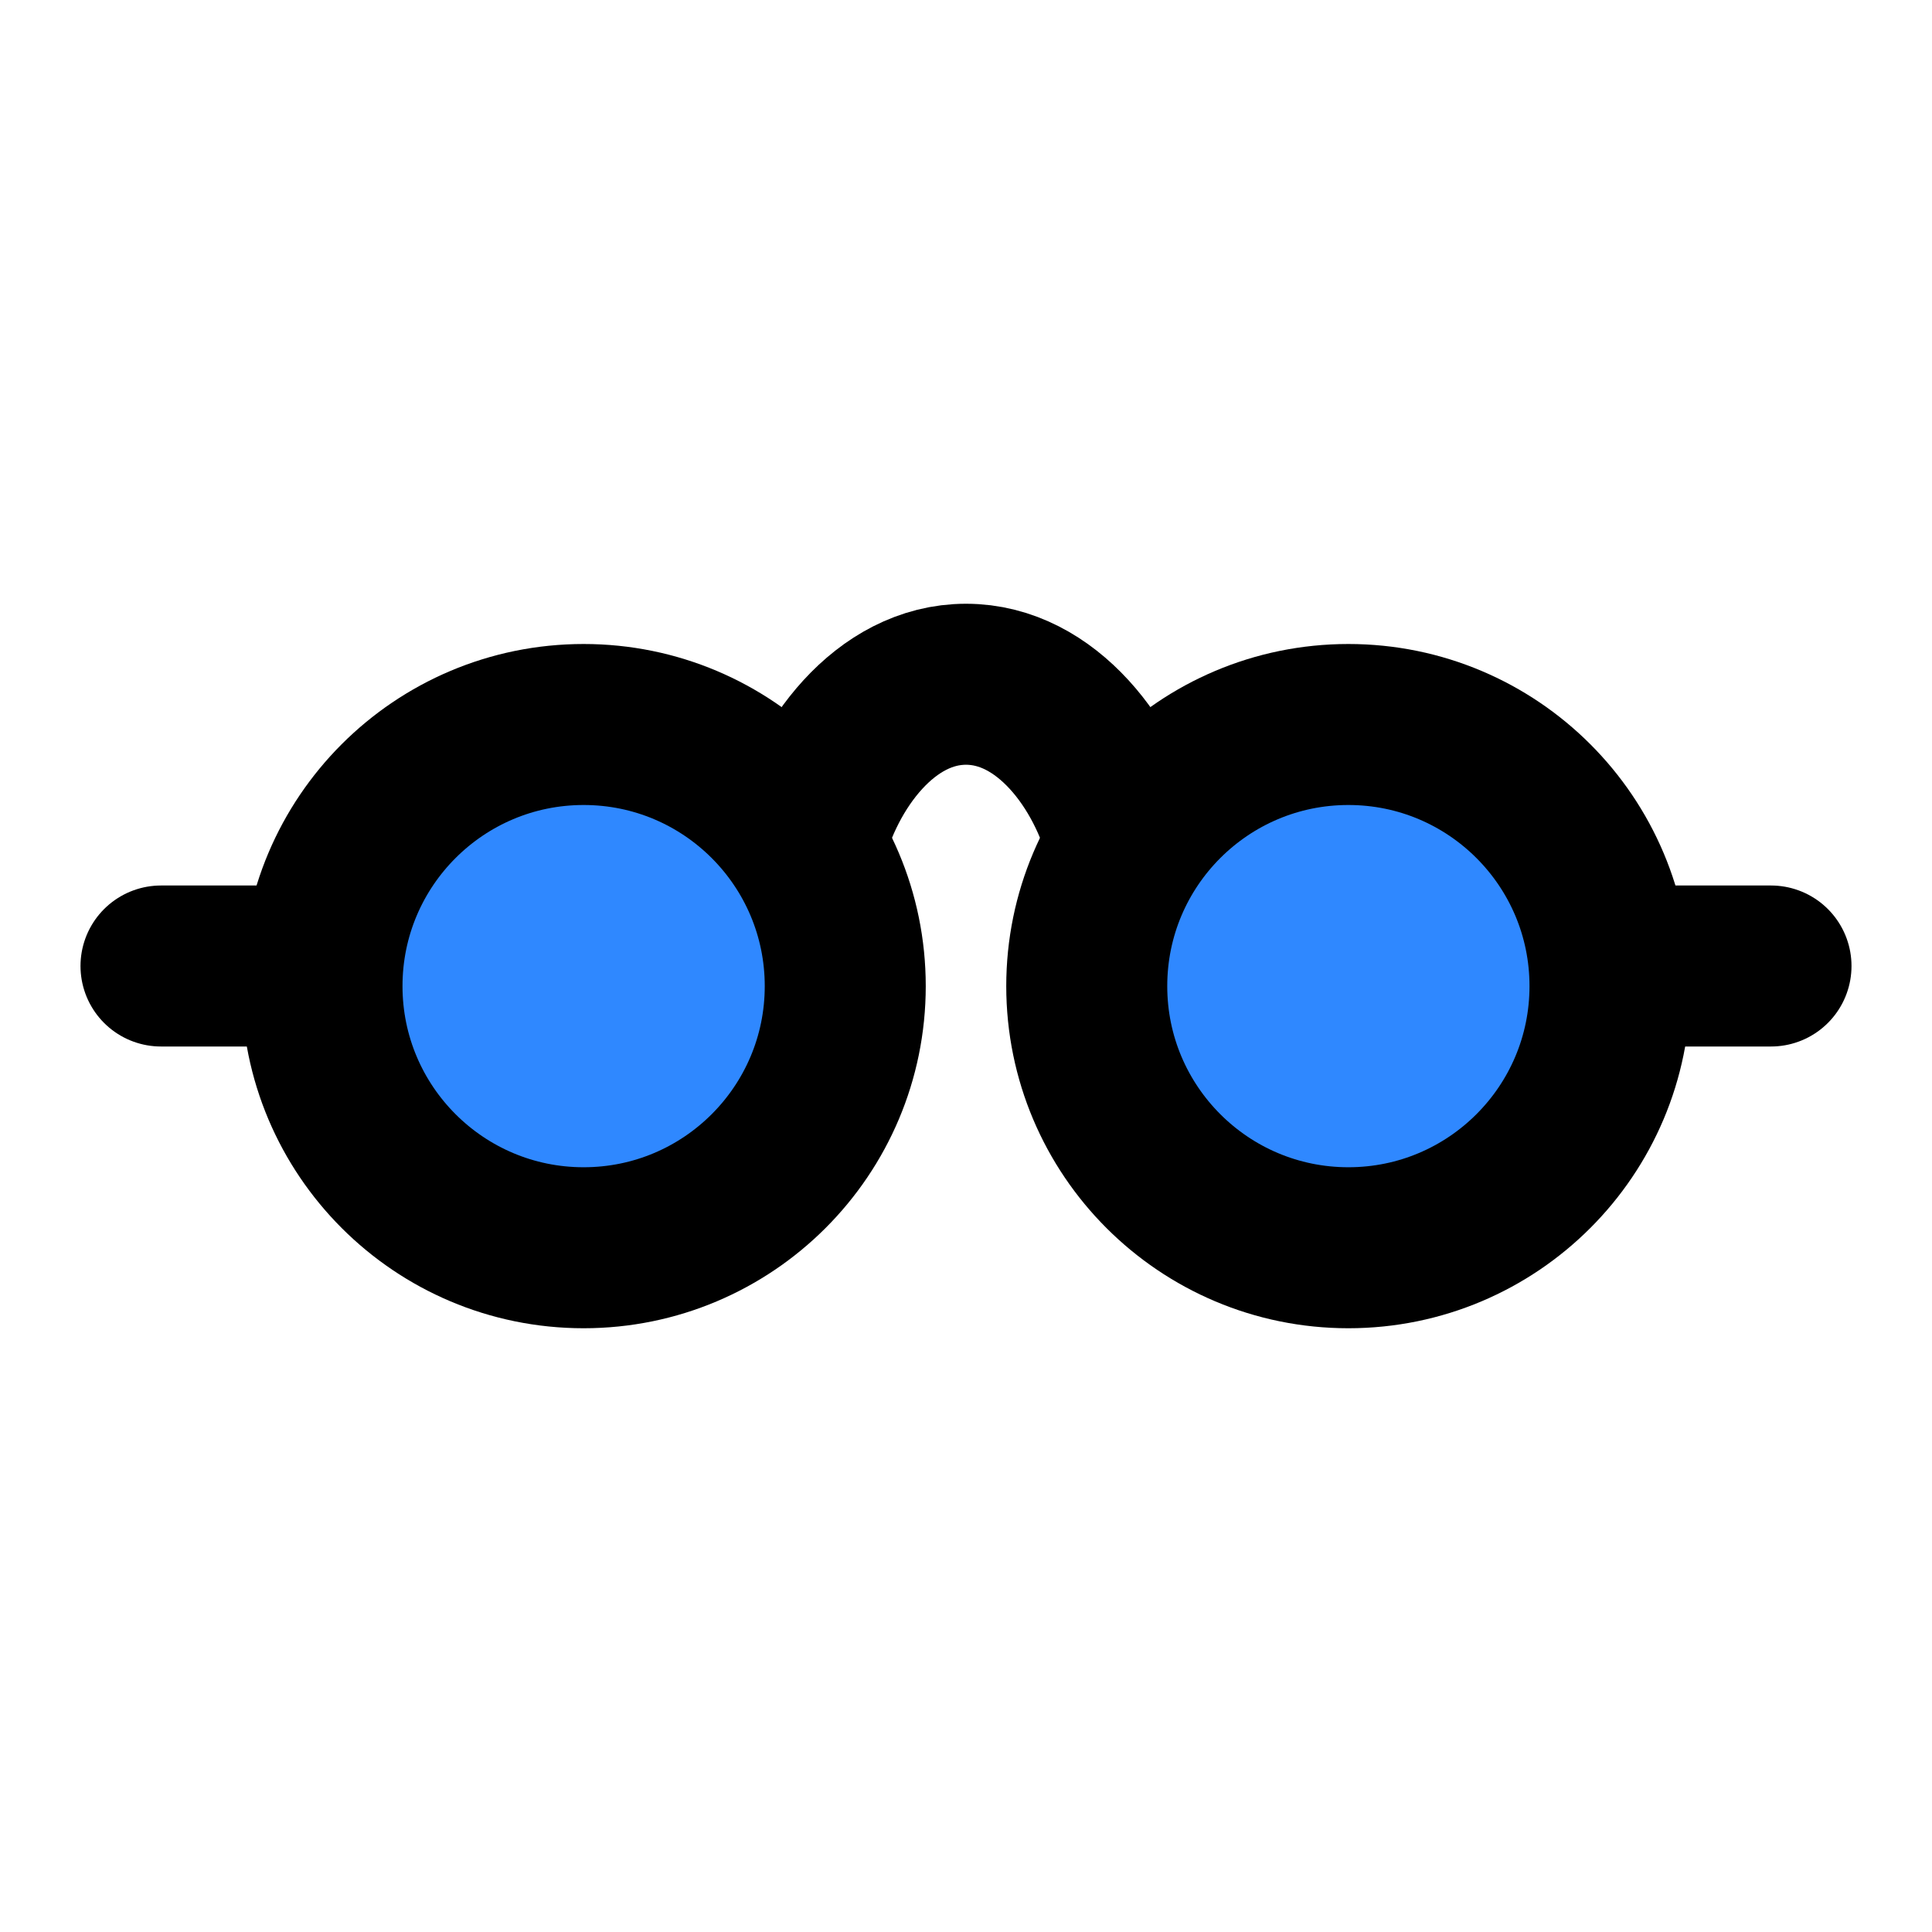
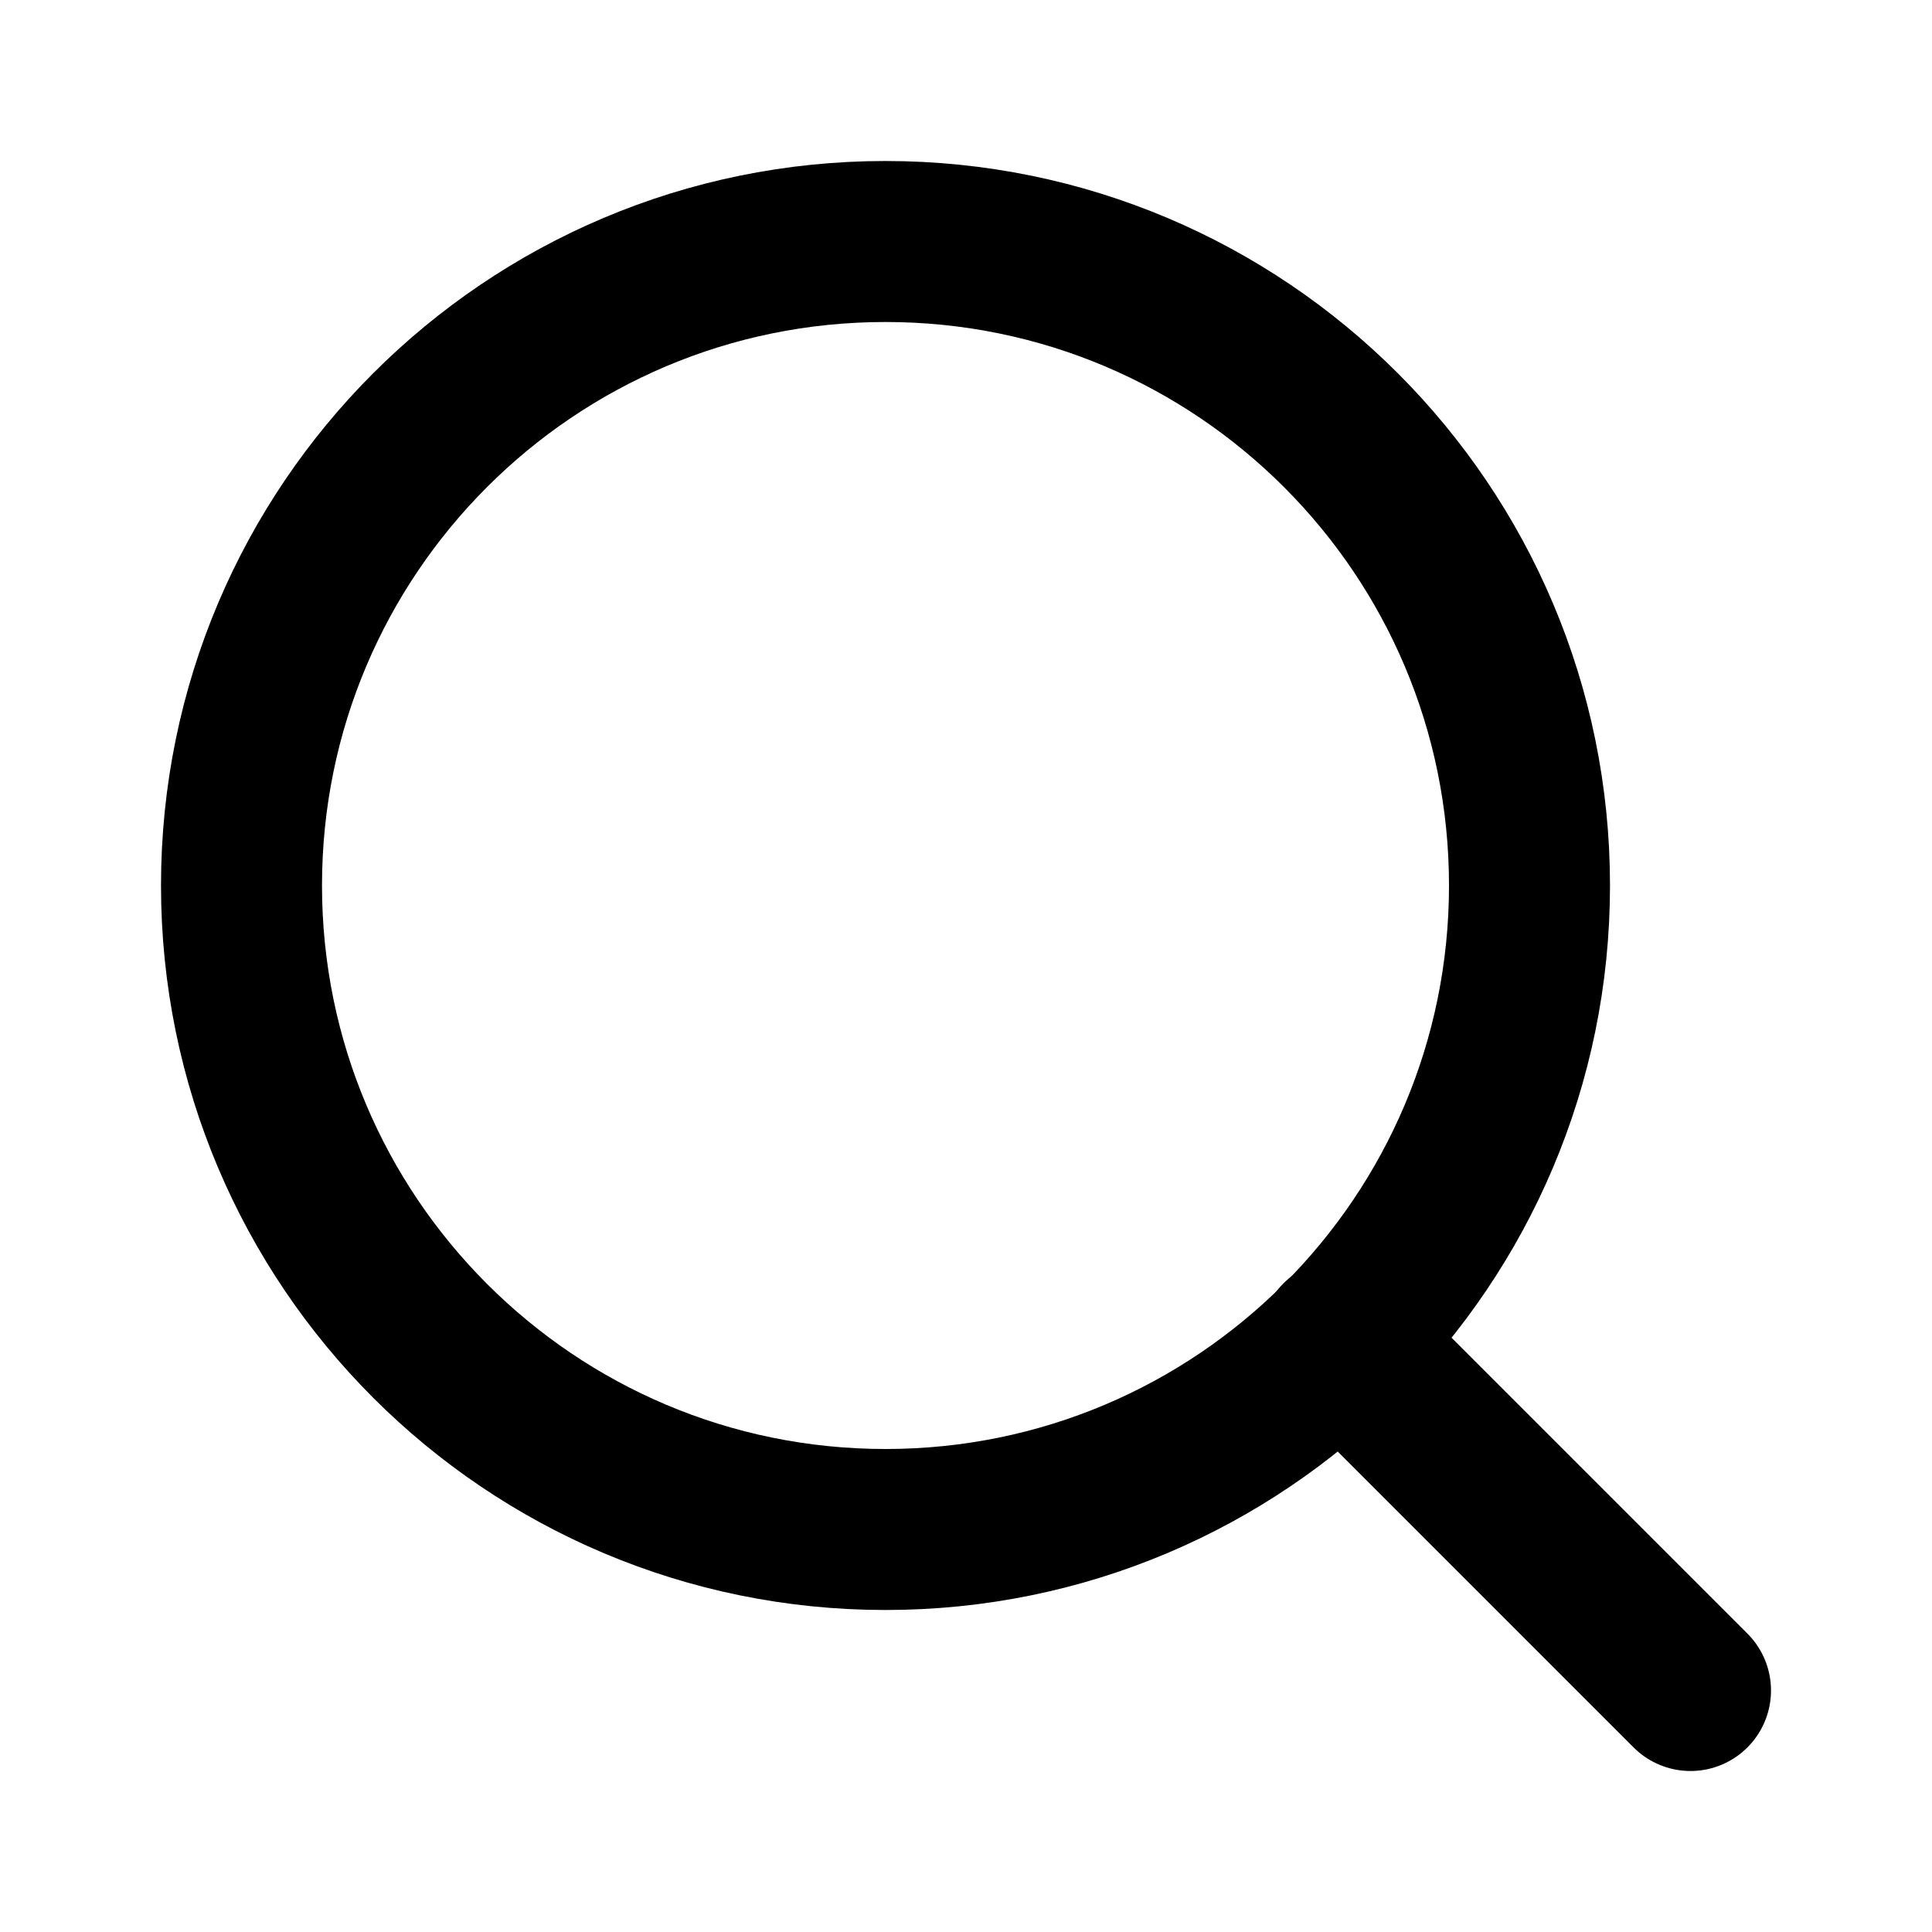
- <svg xmlns="http://www.w3.org/2000/svg" width="800px" height="800px" viewBox="0 0 48 48" fill="none">
-   <circle cx="14.5" cy="24.5" r="6.5" fill="#2F88FF" stroke="#000000" stroke-width="4" stroke-linecap="round" stroke-linejoin="round" />
-   <circle r="6.5" transform="matrix(-1 0 0 1 33.5 24.5)" fill="#2F88FF" stroke="#000000" stroke-width="4" stroke-linecap="round" stroke-linejoin="round" />
-   <path d="M4 24H8" stroke="#000000" stroke-width="4" stroke-linecap="round" stroke-linejoin="round" />
-   <path d="M44 24H40" stroke="#000000" stroke-width="4" stroke-linecap="round" stroke-linejoin="round" />
-   <path d="M20 21C20.5 19 22 17 24 17C26 17 27.5 19 28 21" stroke="#000000" stroke-width="4" stroke-linecap="round" stroke-linejoin="round" />
+ <svg xmlns="http://www.w3.org/2000/svg" viewBox="0 0 24 24" fill="none">
+   <path d="M11 19C15.418 19 19 15.418 19 11C19 6.582 15.418 3 11 3C6.582 3 3 6.582 3 11C3 15.418 6.582 19 11 19Z" stroke="#000000" stroke-width="2" stroke-linecap="round" stroke-linejoin="round" />
+   <path d="M21 21L16.65 16.65" stroke="#000000" stroke-width="2" stroke-linecap="round" stroke-linejoin="round" />
</svg>
